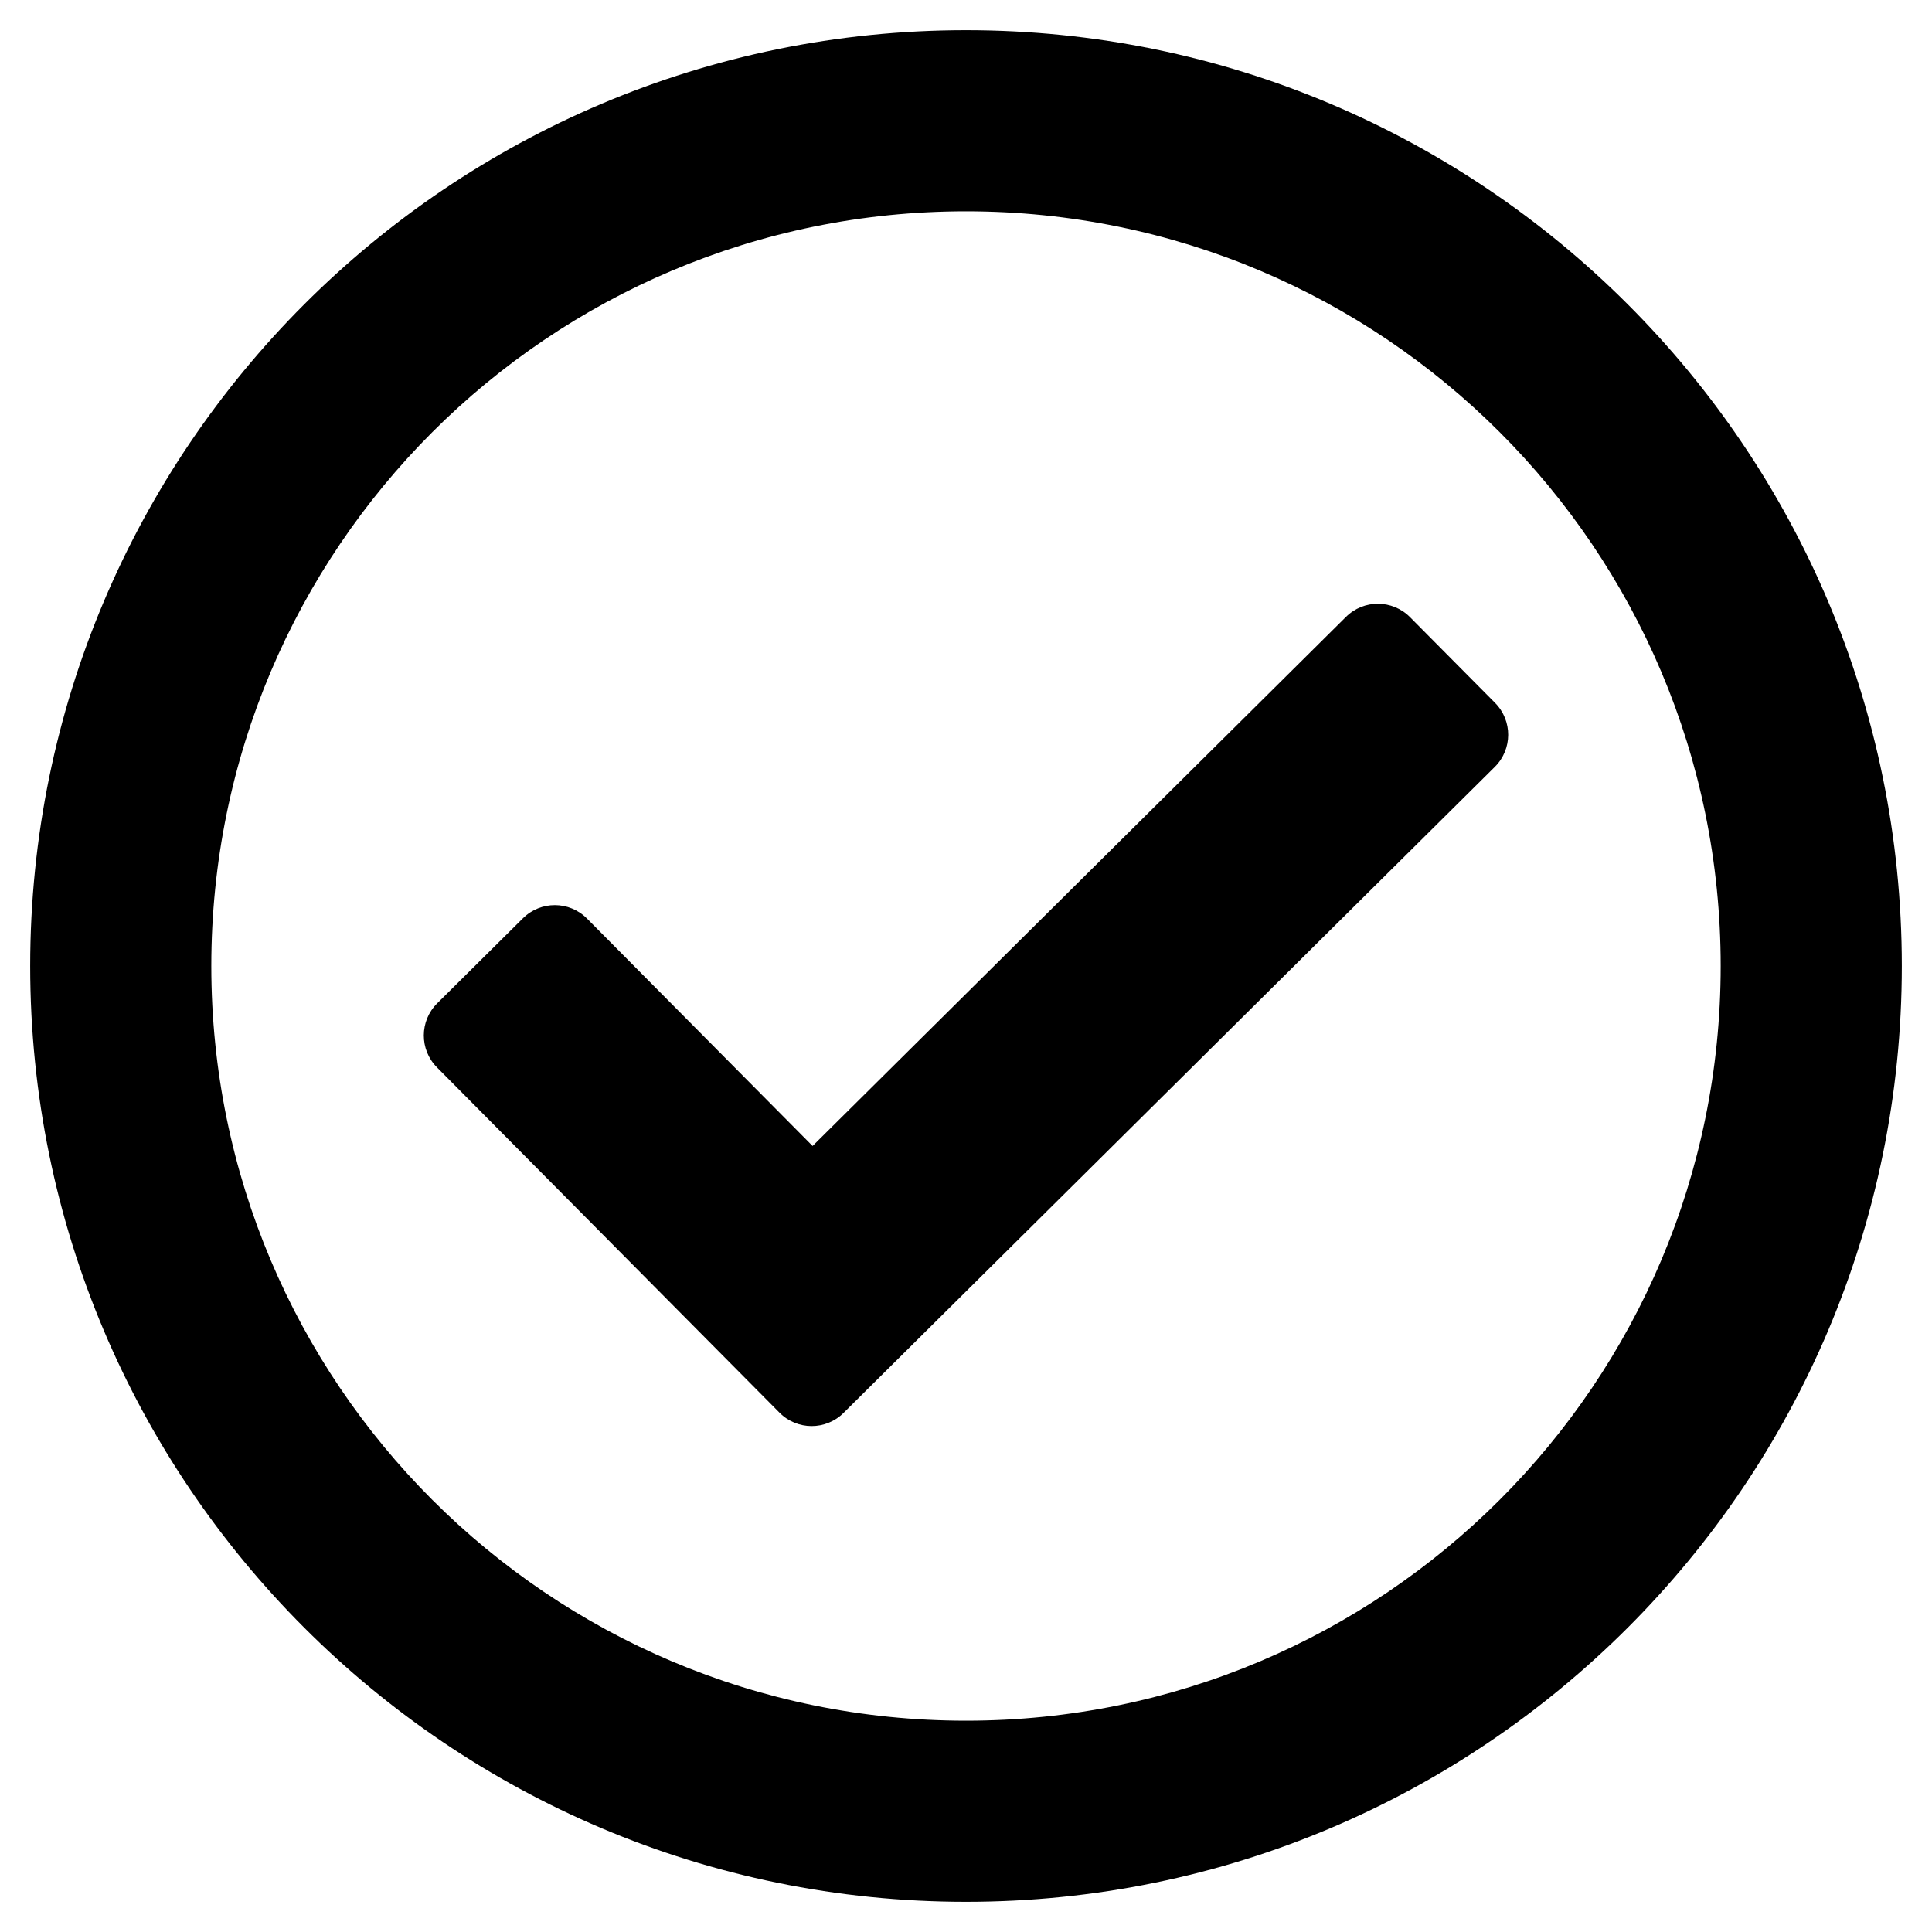
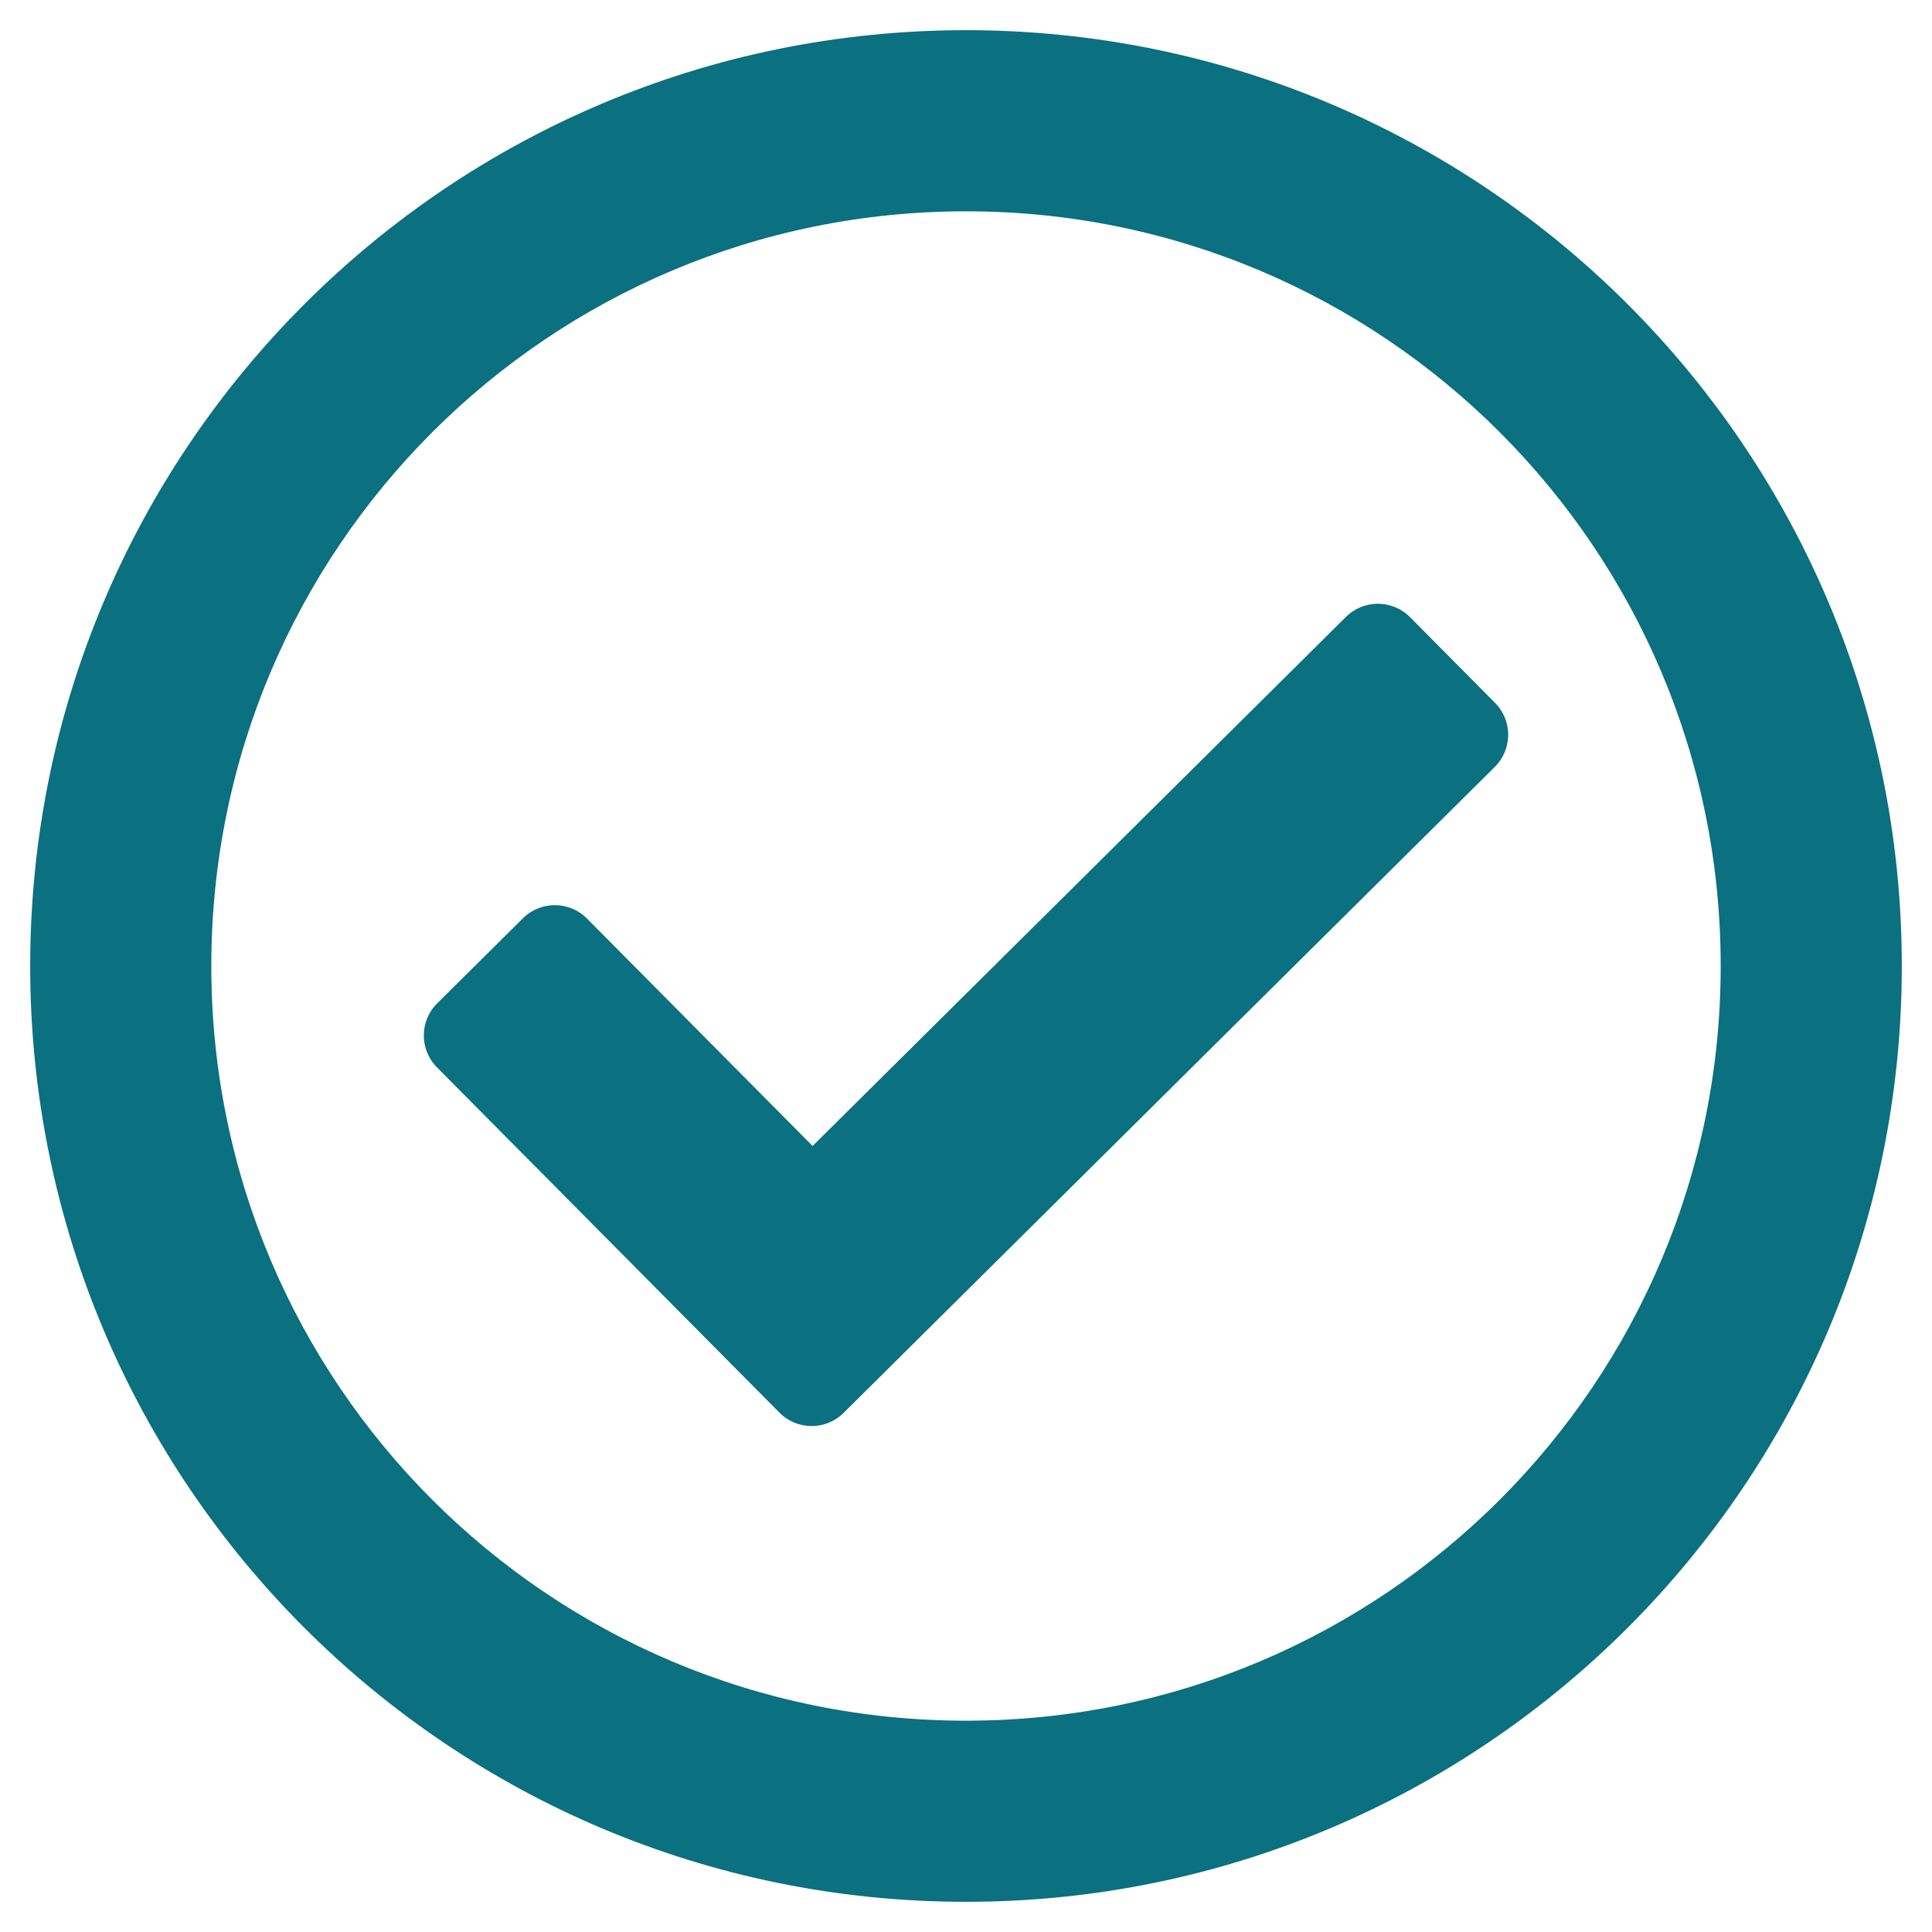
- <svg xmlns="http://www.w3.org/2000/svg" aria-hidden="true" focusable="false" data-prefix="far" data-icon="check-circle" class="svg-inline--fa fa-check-circle fa-w-16" role="img" viewBox="0 0 512 512">
-   <path fill="currentColor" d="M256 8C119.033 8 8 119.033 8 256s111.033 248 248 248 248-111.033 248-248S392.967 8 256 8zm0 48c110.532 0 200 89.451 200 200 0 110.532-89.451 200-200 200-110.532 0-200-89.451-200-200 0-110.532 89.451-200 200-200m140.204 130.267l-22.536-22.718c-4.667-4.705-12.265-4.736-16.97-.068L215.346 303.697l-59.792-60.277c-4.667-4.705-12.265-4.736-16.97-.069l-22.719 22.536c-4.705 4.667-4.736 12.265-.068 16.971l90.781 91.516c4.667 4.705 12.265 4.736 16.97.068l172.589-171.204c4.704-4.668 4.734-12.266.067-16.971z" />
+ <svg xmlns="http://www.w3.org/2000/svg" fill="#0b7080" aria-hidden="true" focusable="false" data-prefix="far" data-icon="check-circle" class="svg-inline--fa fa-check-circle fa-w-16" role="img" viewBox="0 0 512 512">
+   <path d="M256 8C119.033 8 8 119.033 8 256s111.033 248 248 248 248-111.033 248-248S392.967 8 256 8zm0 48c110.532 0 200 89.451 200 200 0 110.532-89.451 200-200 200-110.532 0-200-89.451-200-200 0-110.532 89.451-200 200-200m140.204 130.267l-22.536-22.718c-4.667-4.705-12.265-4.736-16.97-.068L215.346 303.697l-59.792-60.277c-4.667-4.705-12.265-4.736-16.97-.069l-22.719 22.536c-4.705 4.667-4.736 12.265-.068 16.971l90.781 91.516c4.667 4.705 12.265 4.736 16.97.068l172.589-171.204c4.704-4.668 4.734-12.266.067-16.971z" />
</svg>
